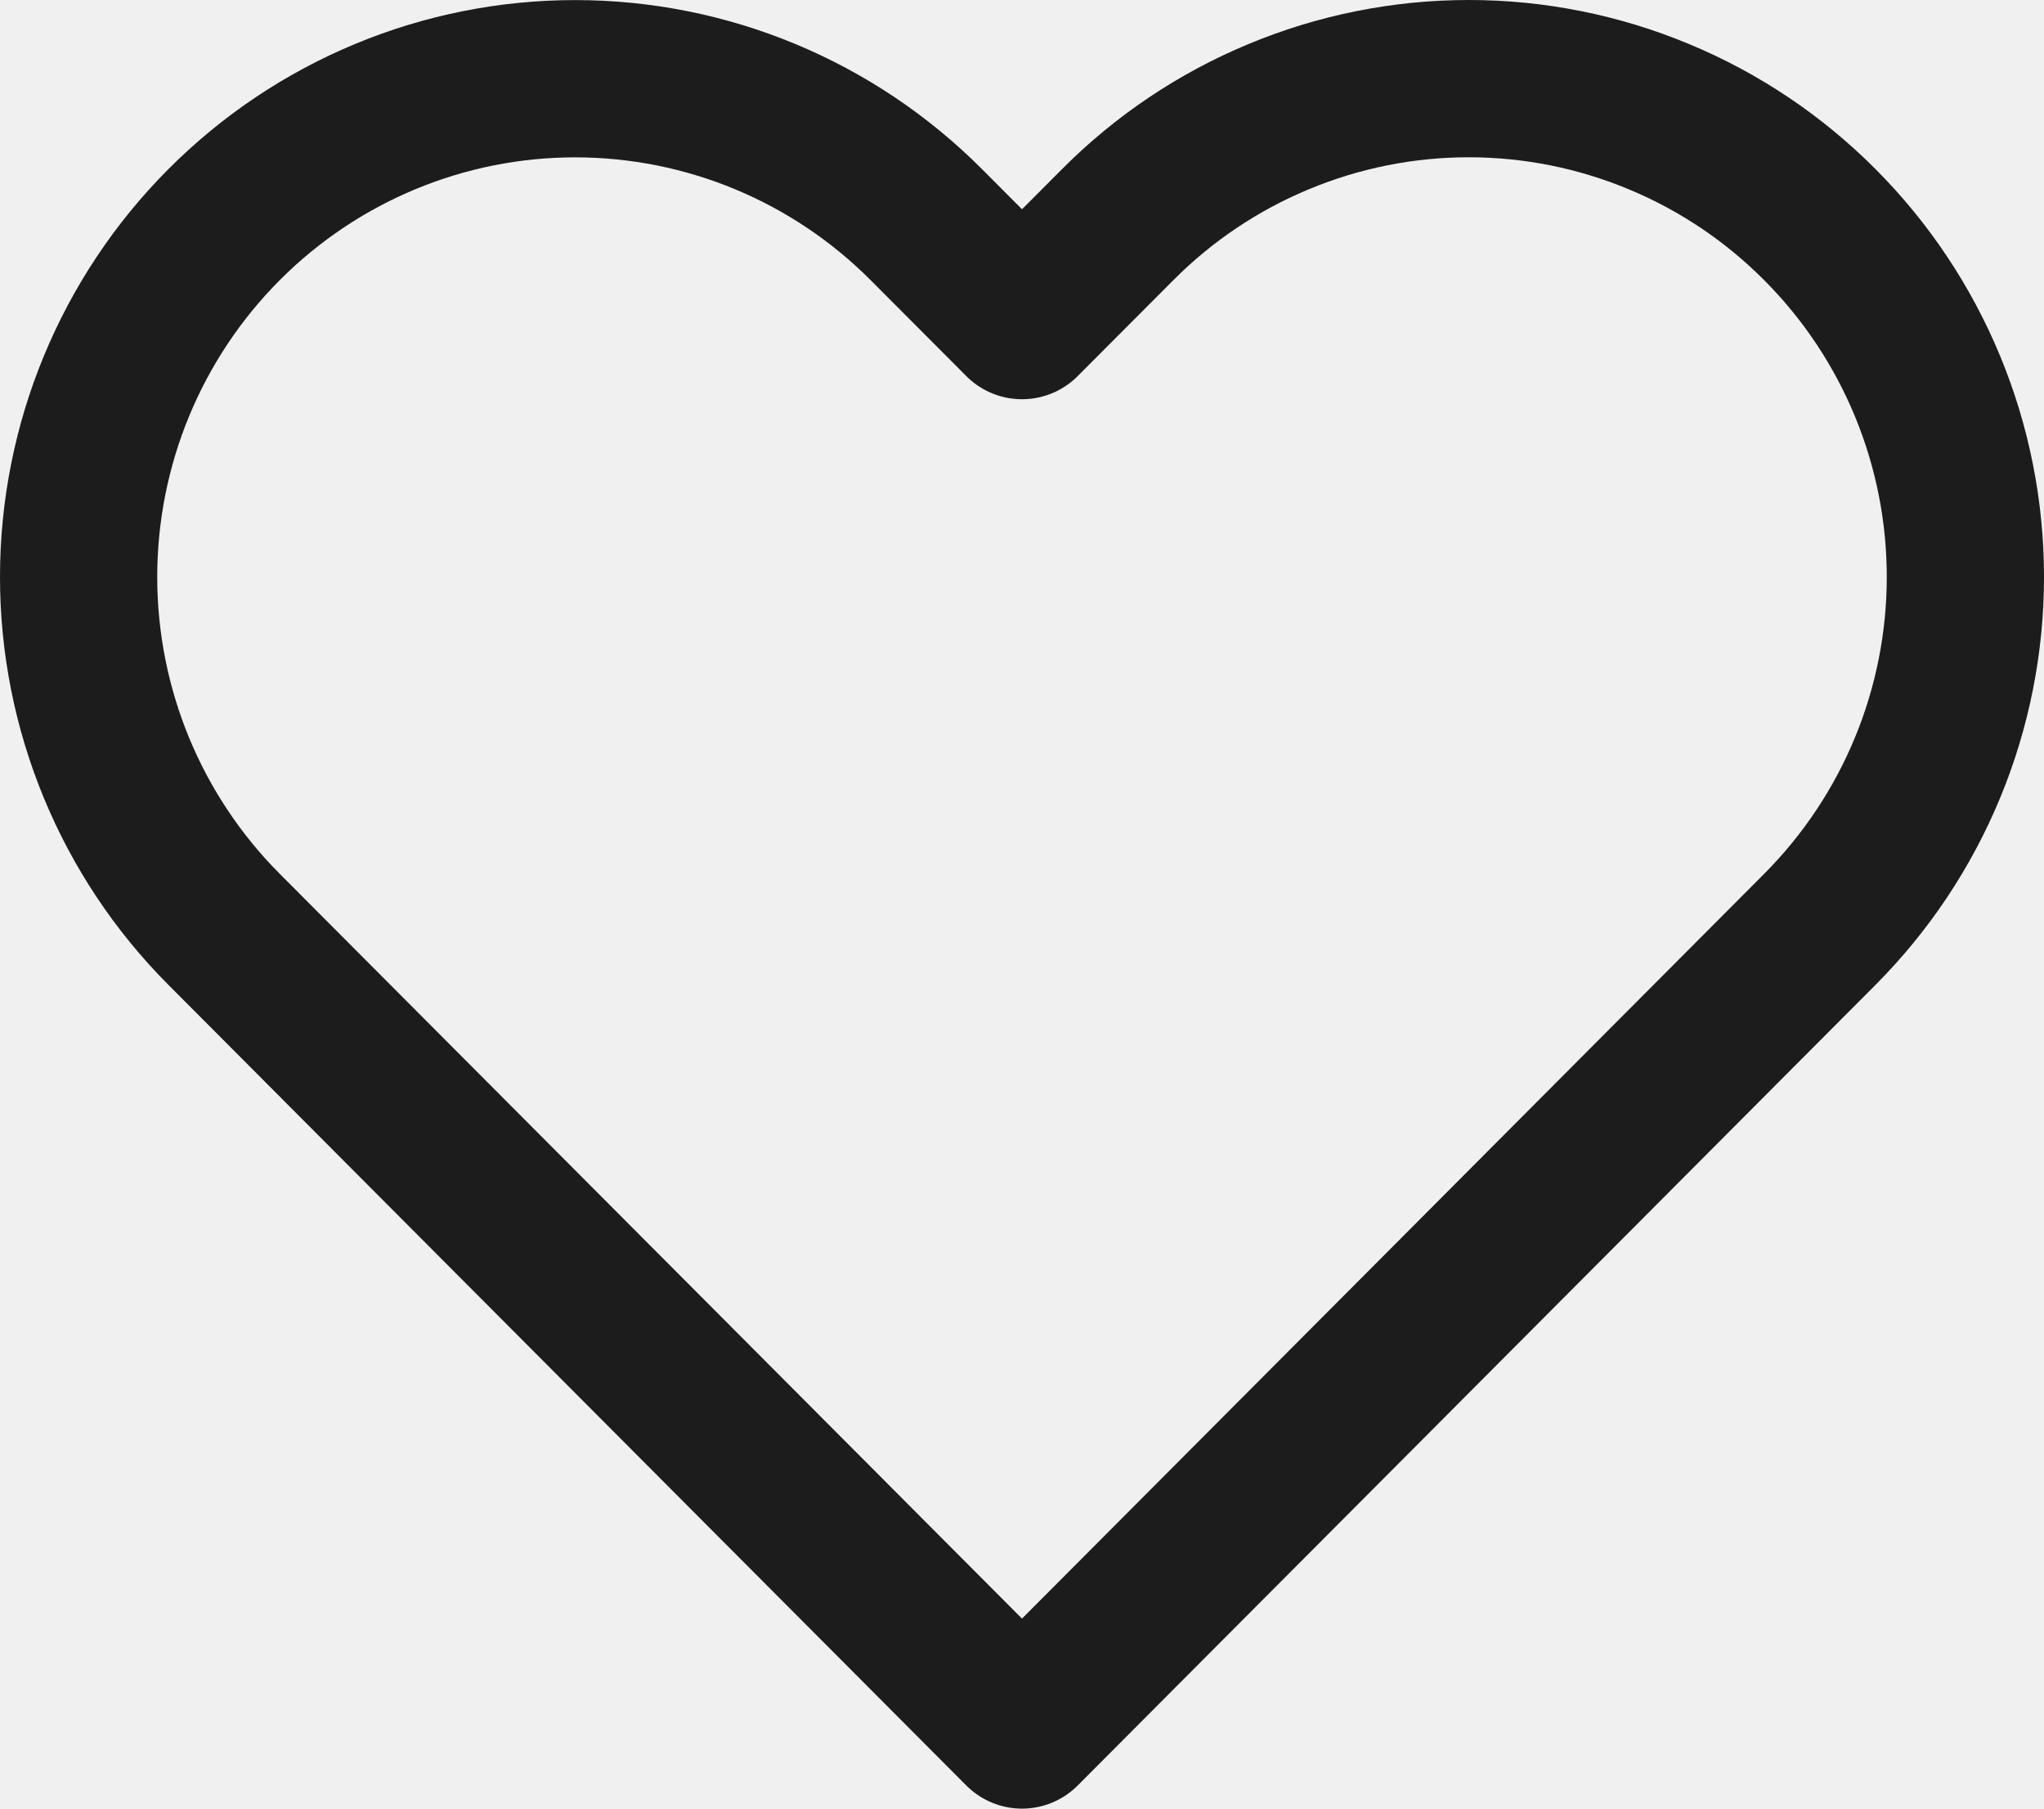
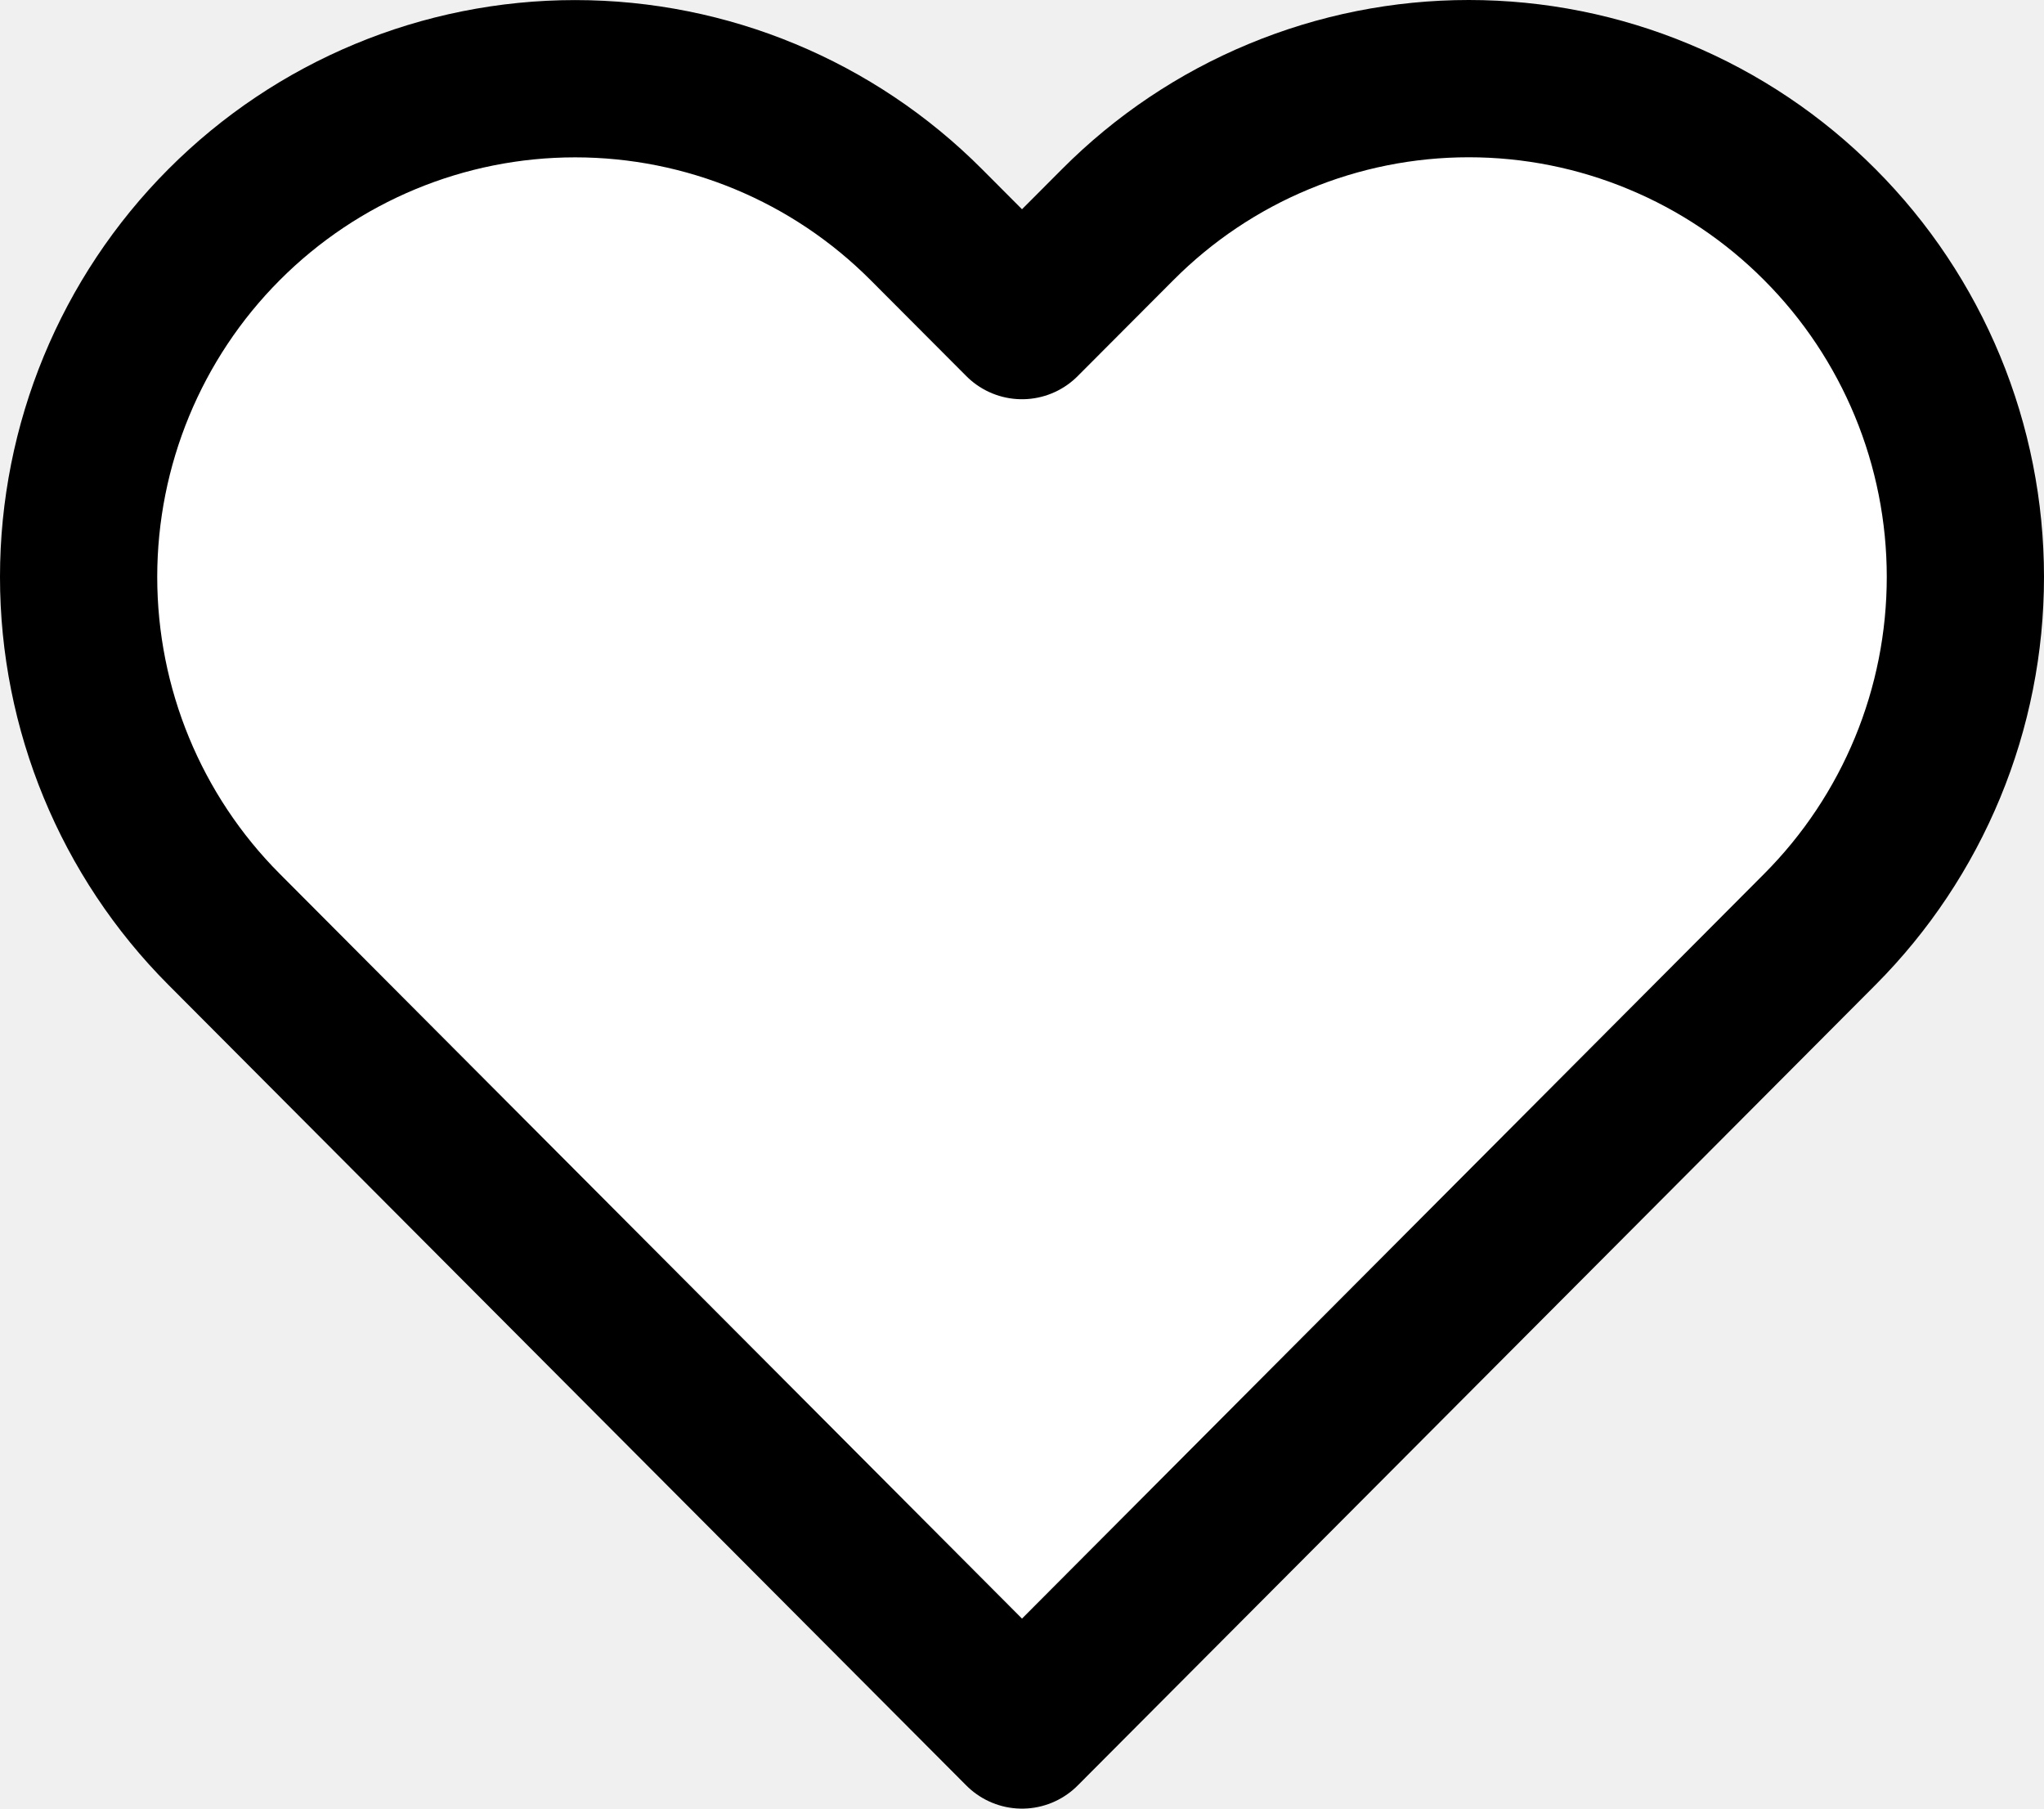
- <svg xmlns="http://www.w3.org/2000/svg" width="26" height="23" viewBox="0 0 26 23" fill="none">
-   <path d="M23.149 2.857C22.563 2.268 21.867 1.801 21.1 1.483C20.334 1.164 19.513 1 18.683 1C17.854 1 17.032 1.164 16.266 1.483C15.499 1.801 14.803 2.268 14.217 2.857L13 4.077L11.783 2.857C10.598 1.668 8.992 1.001 7.316 1.001C5.641 1.001 4.035 1.668 2.85 2.857C1.665 4.045 1 5.657 1 7.337C1 9.018 1.665 10.63 2.85 11.818L4.067 13.039L13 22L21.932 13.039L23.149 11.818C23.736 11.229 24.201 10.531 24.519 9.762C24.837 8.993 25 8.169 25 7.337C25 6.505 24.837 5.681 24.519 4.912C24.201 4.143 23.736 3.445 23.149 2.857Z" fill="" stroke="#1C1C1C" stroke-width="2" stroke-linecap="round" stroke-linejoin="round" />
+ <svg xmlns="http://www.w3.org/2000/svg" class="h-6 w-6 text-black hover:fill-current hover:text-black " stroke="currentColor" width="26" height="23" viewBox="0 0 26 23" fill="#ffffff">
+   <path d="M23.149 2.857C22.563 2.268 21.867 1.801 21.1 1.483C20.334 1.164 19.513 1 18.683 1C17.854 1 17.032 1.164 16.266 1.483C15.499 1.801 14.803 2.268 14.217 2.857L13 4.077L11.783 2.857C10.598 1.668 8.992 1.001 7.316 1.001C5.641 1.001 4.035 1.668 2.85 2.857C1.665 4.045 1 5.657 1 7.337C1 9.018 1.665 10.63 2.85 11.818L4.067 13.039L13 22L21.932 13.039L23.149 11.818C23.736 11.229 24.201 10.531 24.519 9.762C24.837 8.993 25 8.169 25 7.337C25 6.505 24.837 5.681 24.519 4.912C24.201 4.143 23.736 3.445 23.149 2.857Z" stroke-width="2" stroke-linecap="round" stroke-linejoin="round" />
</svg>
